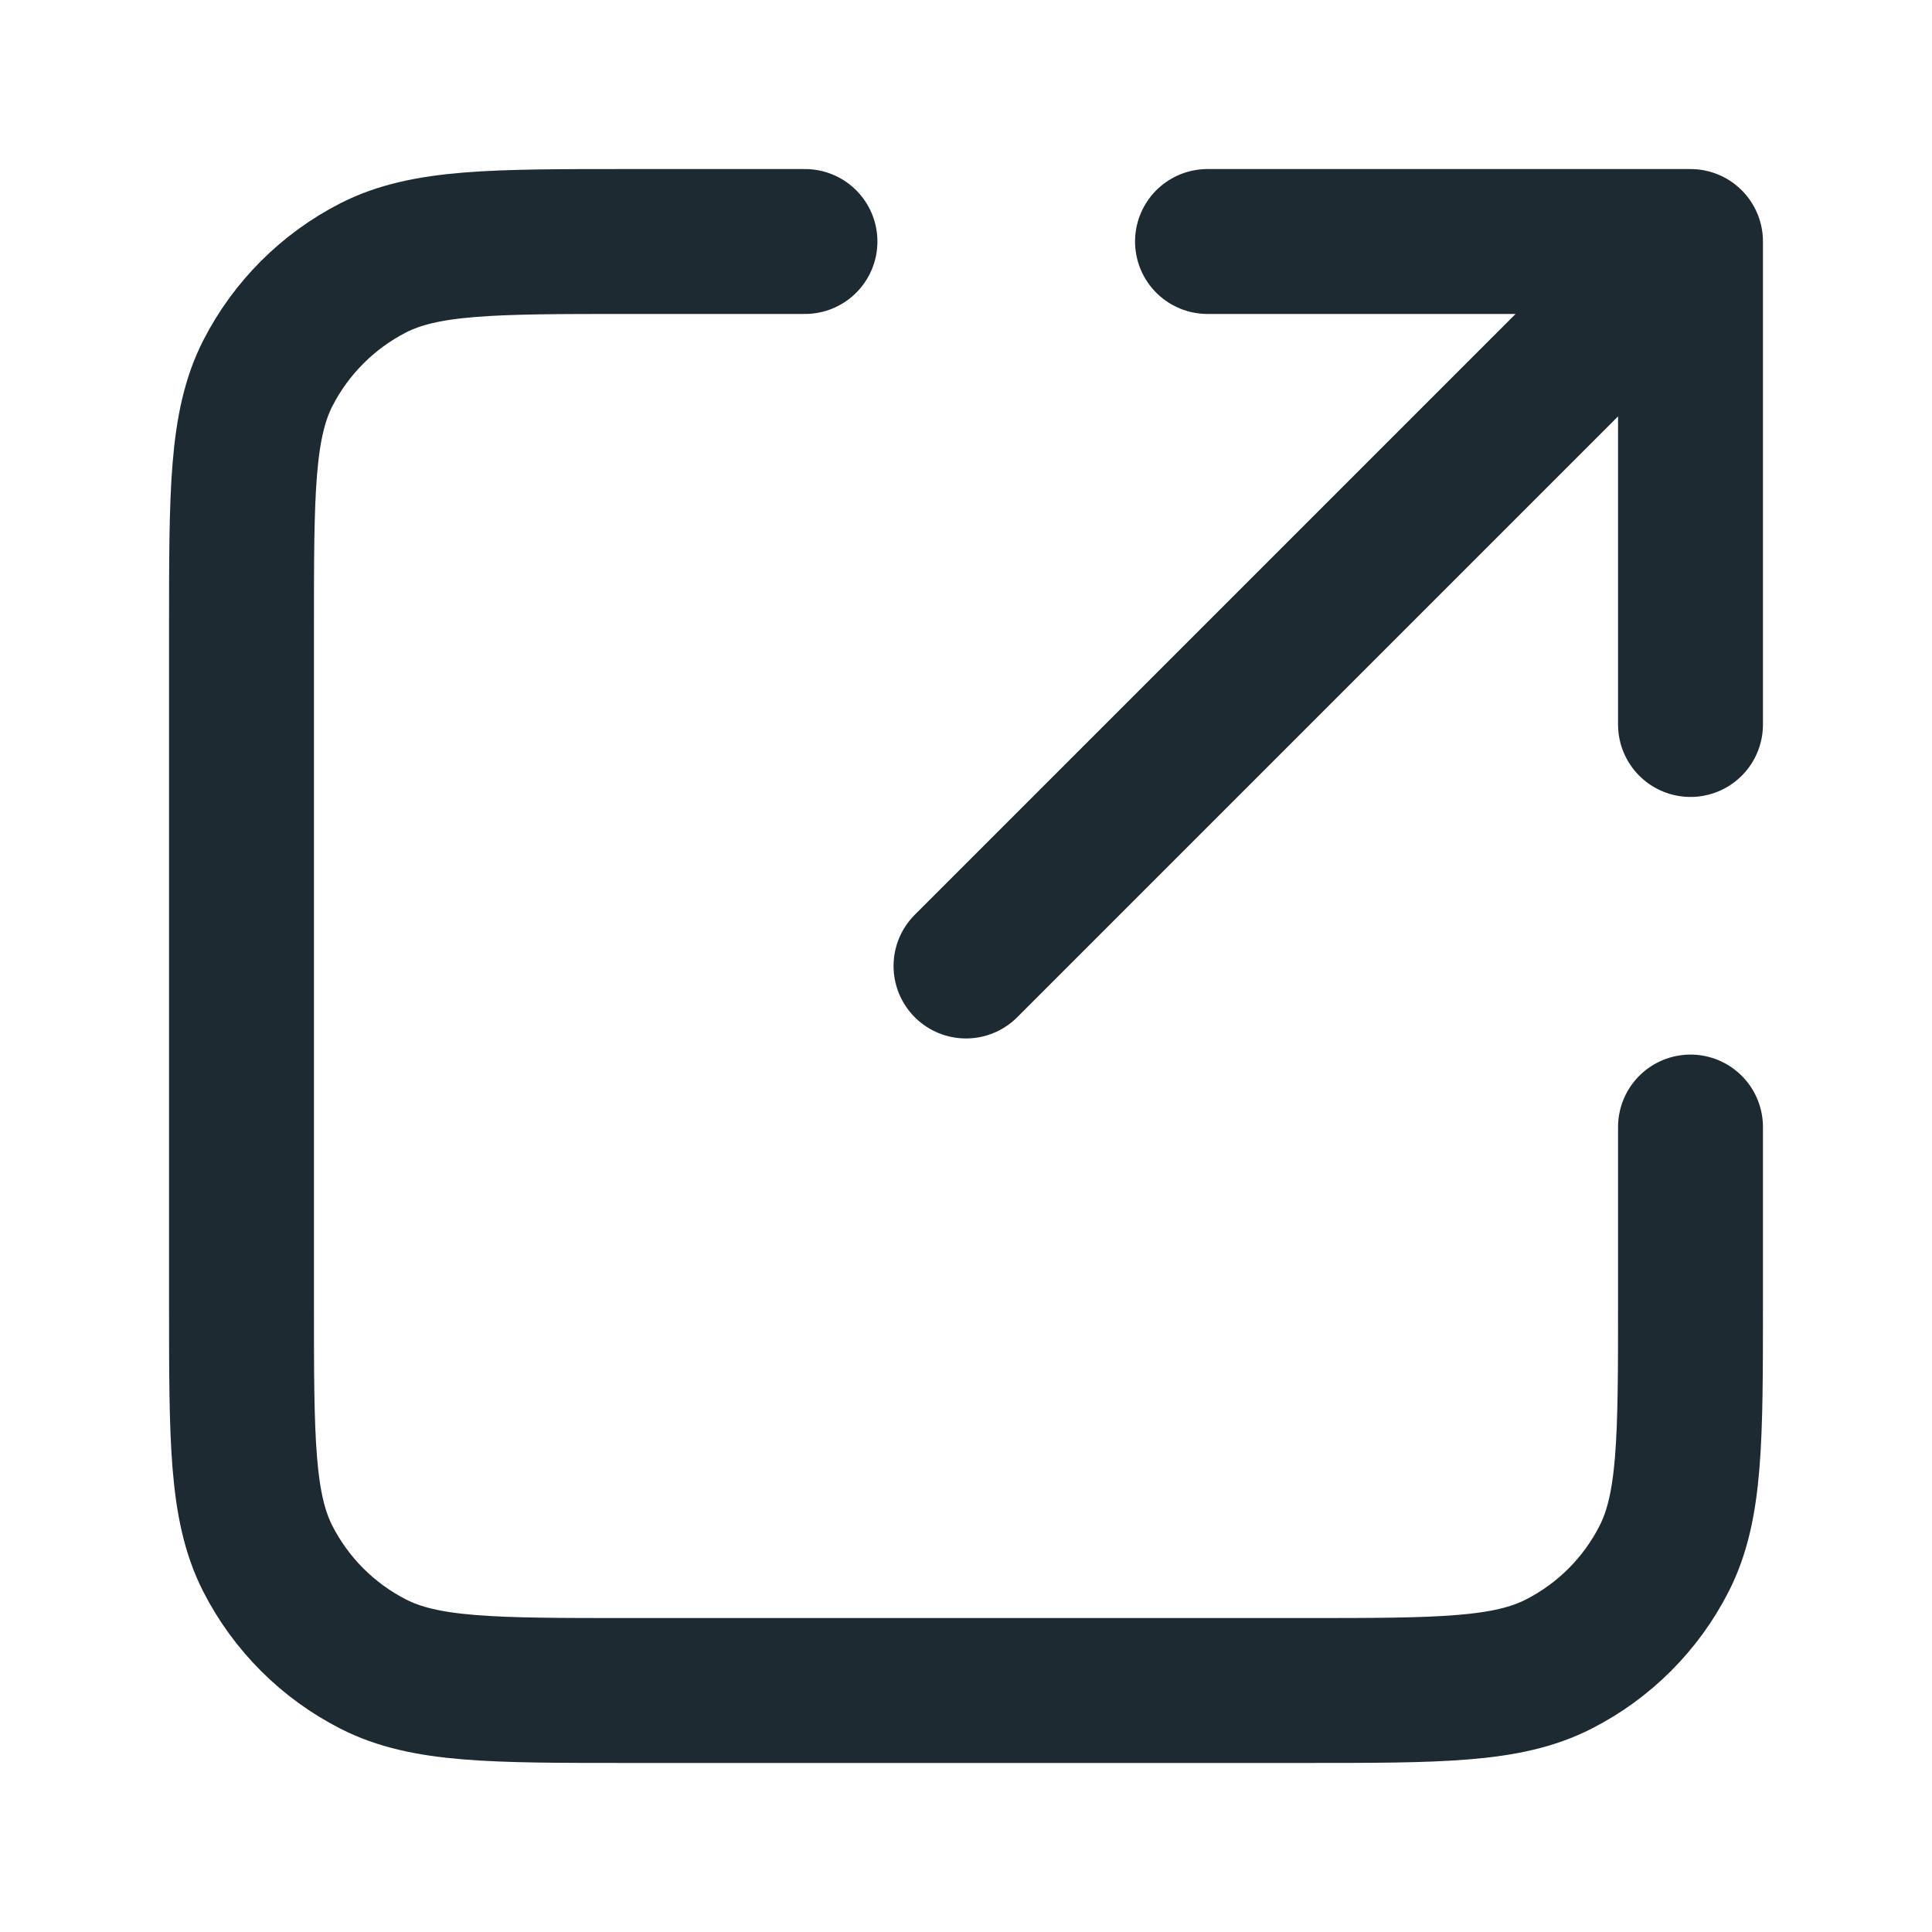
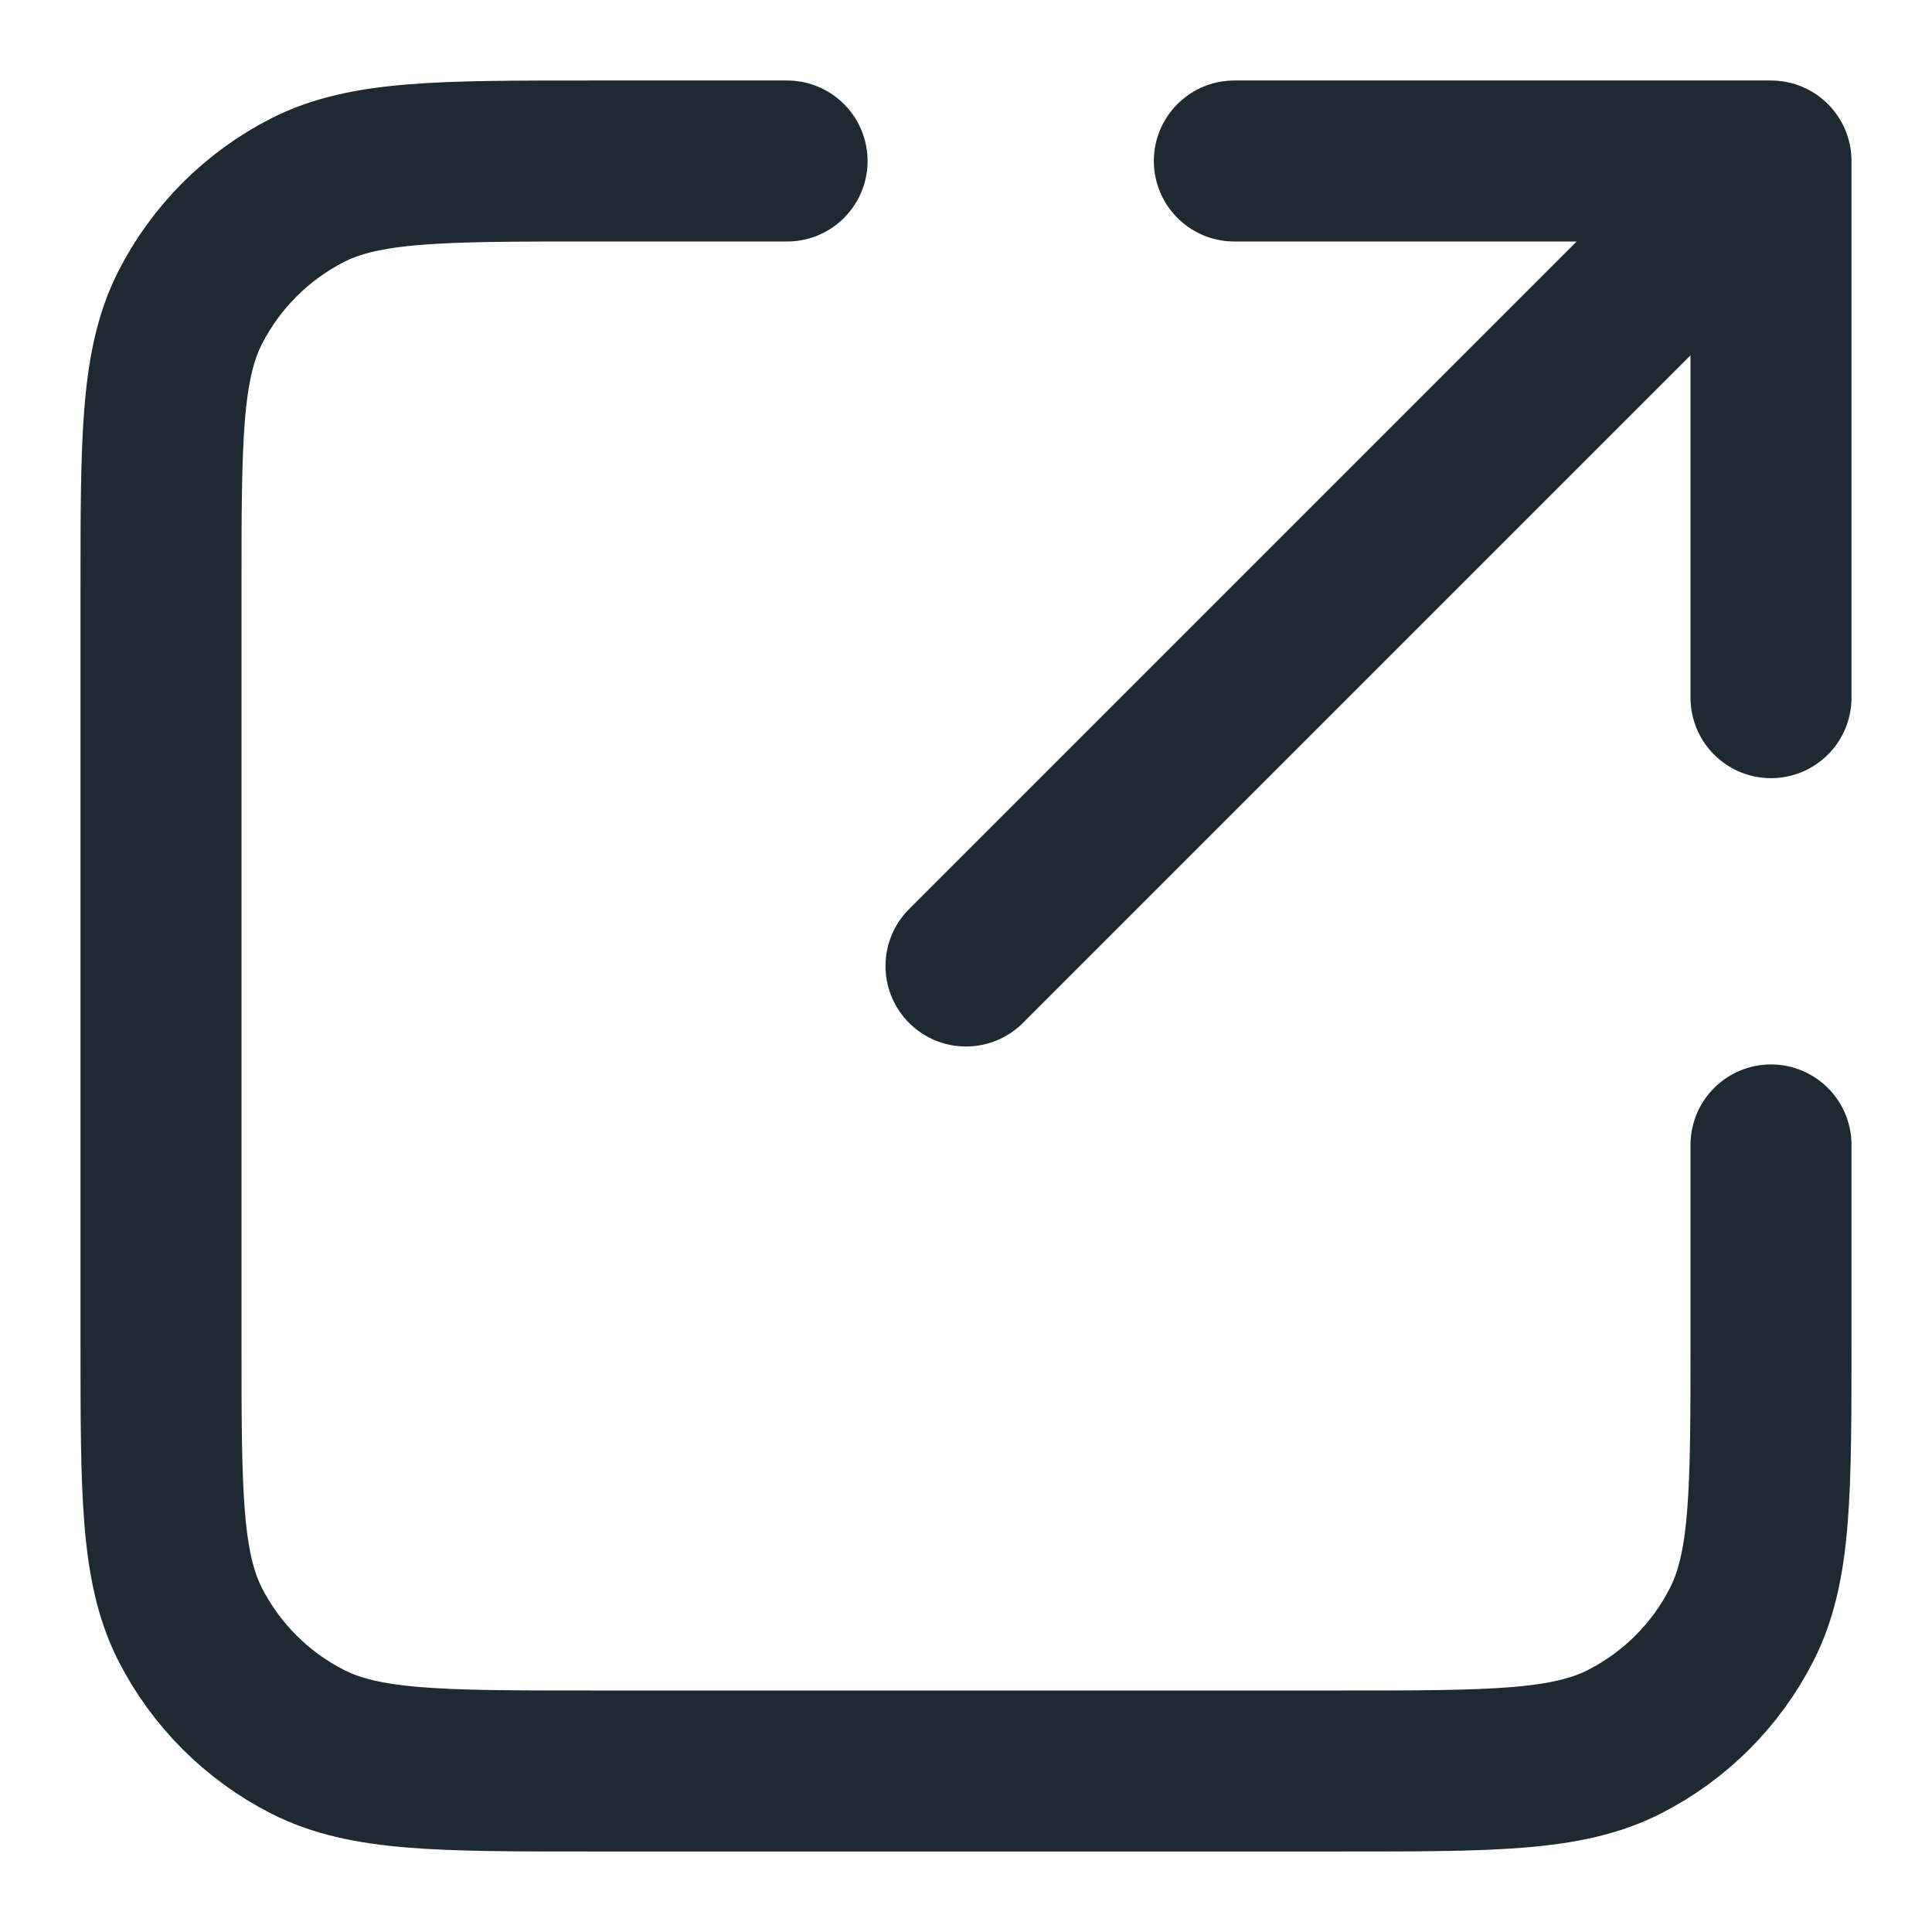
- <svg xmlns="http://www.w3.org/2000/svg" width="20" height="20" viewBox="0 0 20 20" fill="none">
-   <path d="M17.5 7.5L17.5 2.5M17.5 2.5H12.5M17.5 2.5L10 10M8.333 2.5H6.5C5.1 2.5 4.4 2.5 3.865 2.772C3.395 3.012 3.012 3.395 2.772 3.865C2.5 4.4 2.5 5.1 2.5 6.5V13.5C2.5 14.9 2.5 15.6 2.772 16.135C3.012 16.605 3.395 16.988 3.865 17.227C4.4 17.5 5.1 17.5 6.5 17.5H13.5C14.9 17.5 15.6 17.5 16.135 17.227C16.605 16.988 16.988 16.605 17.227 16.135C17.5 15.6 17.5 14.9 17.5 13.5V11.667" stroke="#1D2A31" stroke-width="1.5" stroke-linecap="round" stroke-linejoin="round" />
+ <svg xmlns="http://www.w3.org/2000/svg" width="18" height="18" viewBox="0 0 18 18" fill="none">
+   <path d="M16.5 6.5L16.5 1.5M16.5 1.5H11.5M16.5 1.5L9 9M7.333 1.5H5.5C4.1 1.5 3.4 1.5 2.865 1.772C2.395 2.012 2.012 2.395 1.772 2.865C1.5 3.4 1.5 4.1 1.5 5.5V12.5C1.5 13.9 1.5 14.6 1.772 15.135C2.012 15.605 2.395 15.988 2.865 16.227C3.4 16.5 4.1 16.5 5.5 16.5H12.5C13.9 16.5 14.6 16.5 15.135 16.227C15.605 15.988 15.988 15.605 16.227 15.135C16.5 14.6 16.5 13.9 16.5 12.5V10.667" stroke="#1D2A31" stroke-width="1.5" stroke-linecap="round" stroke-linejoin="round" />
</svg>
